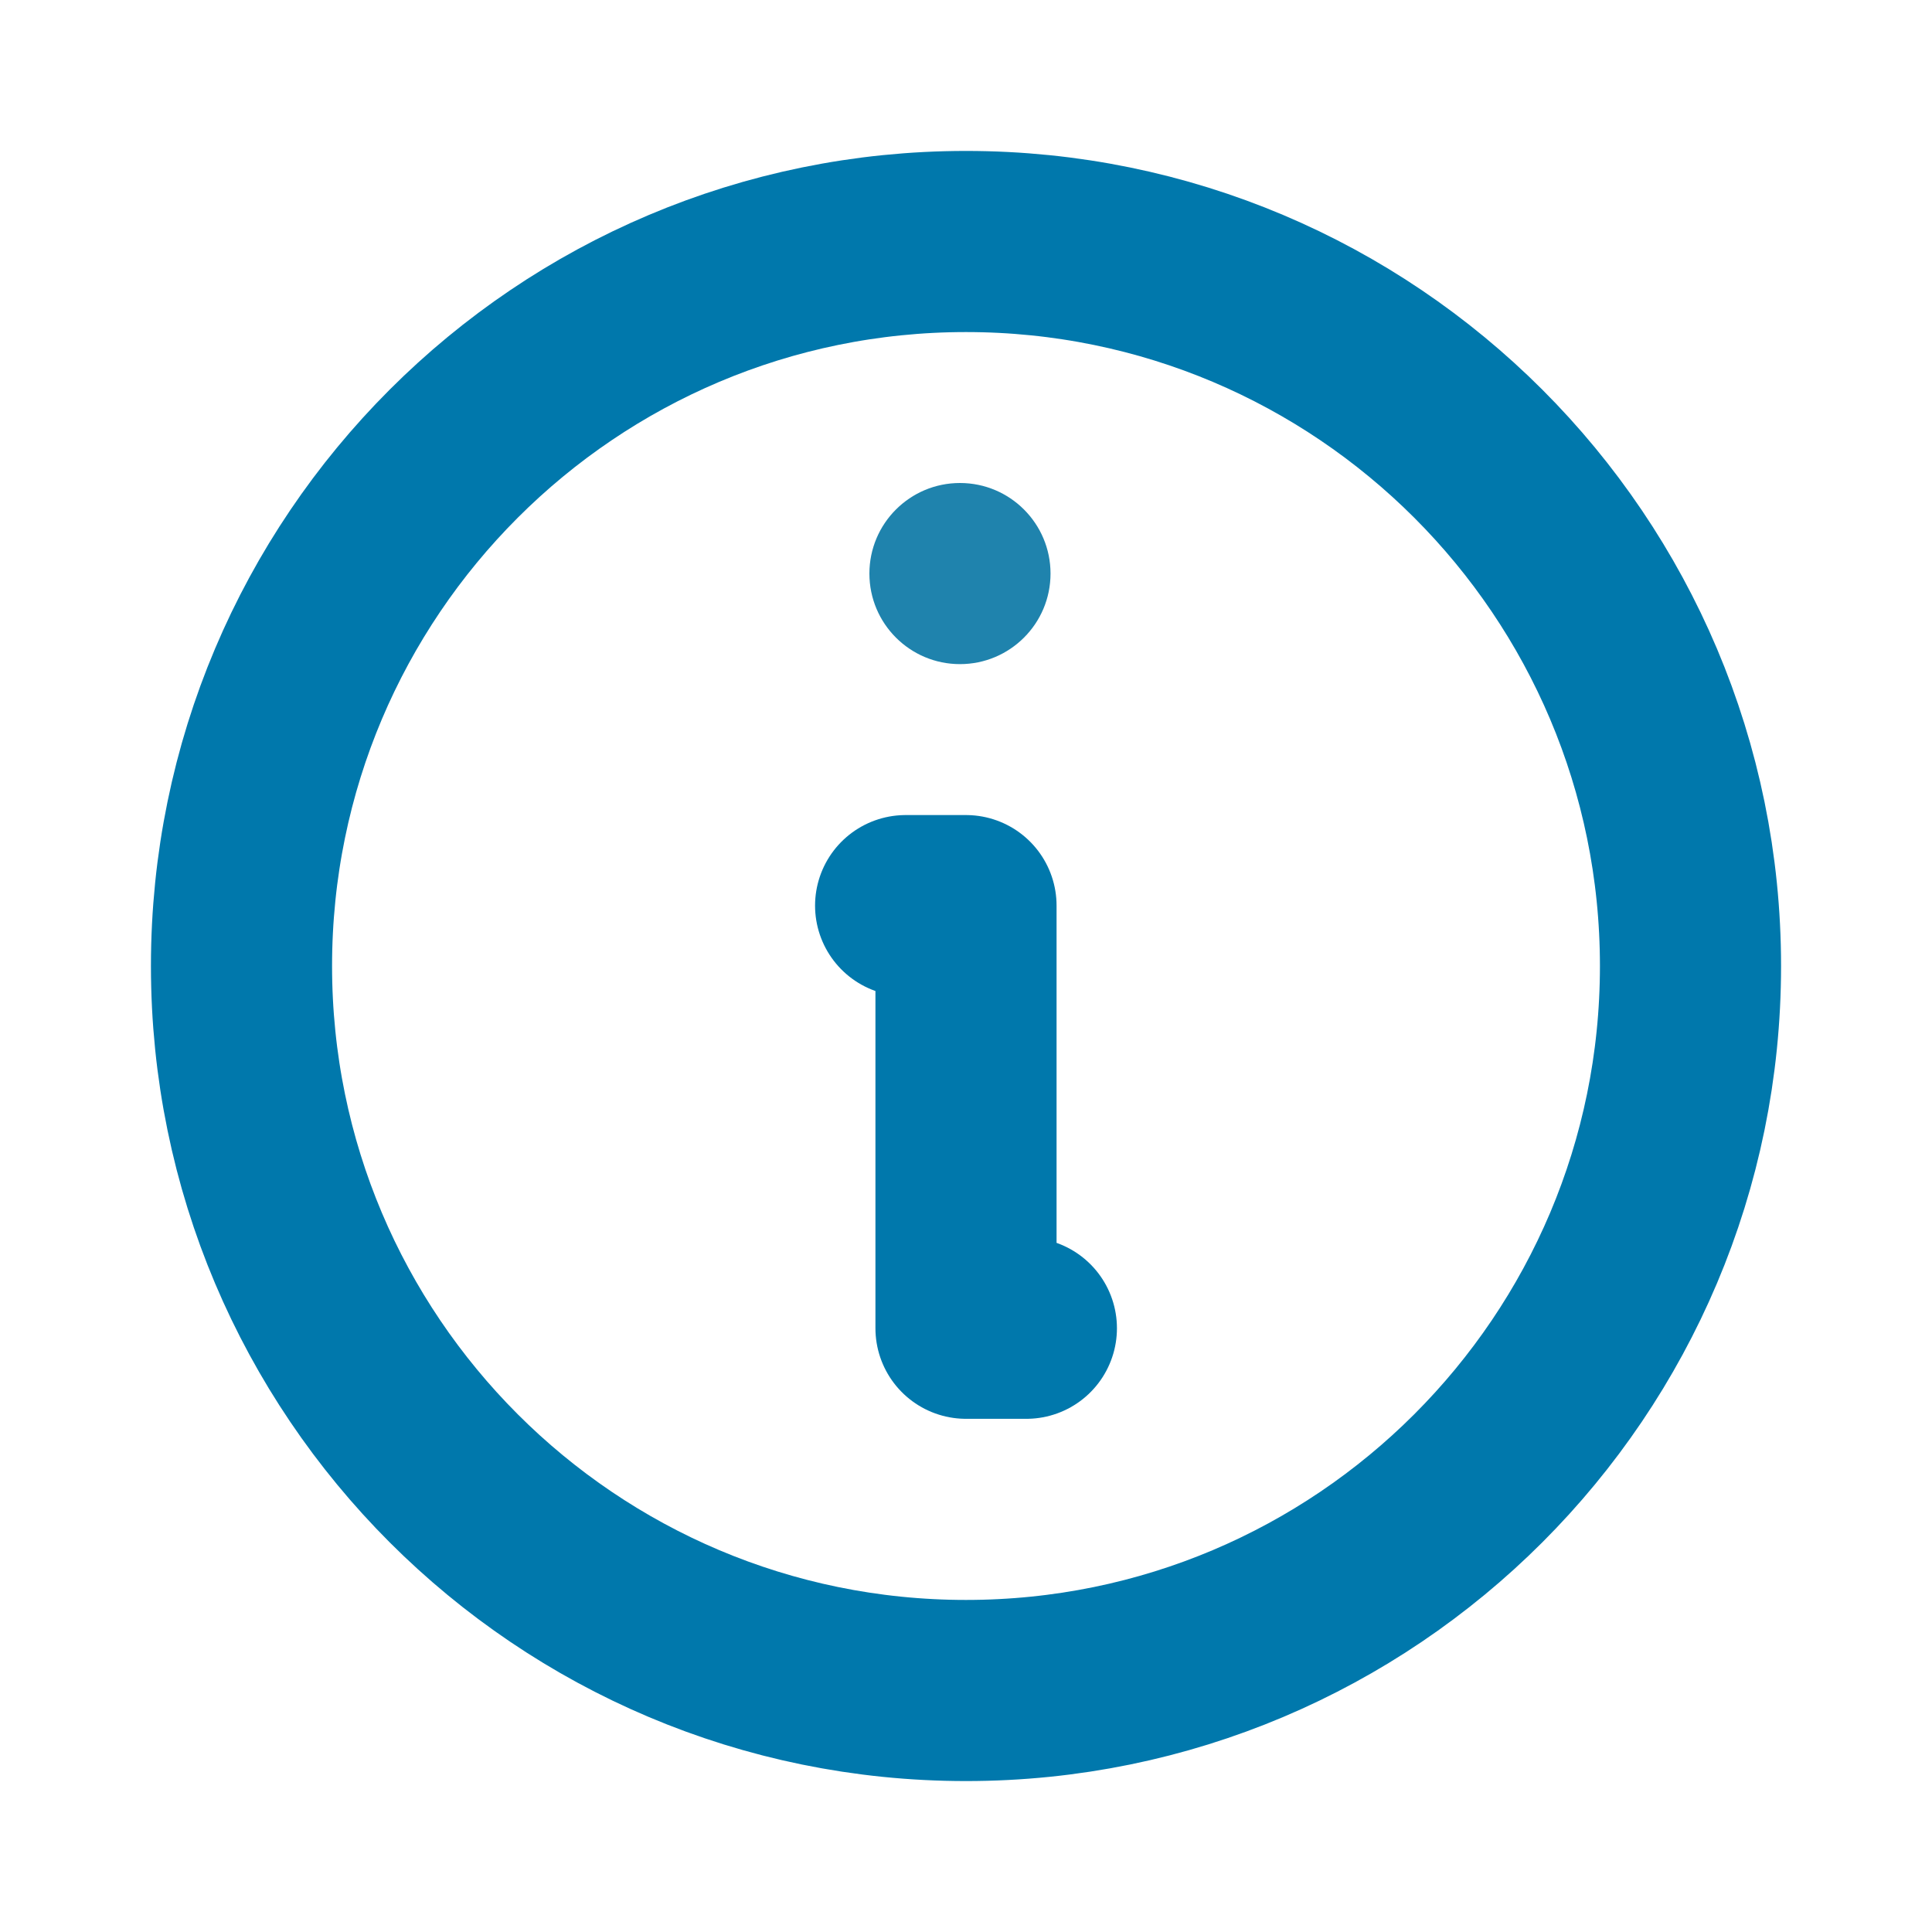
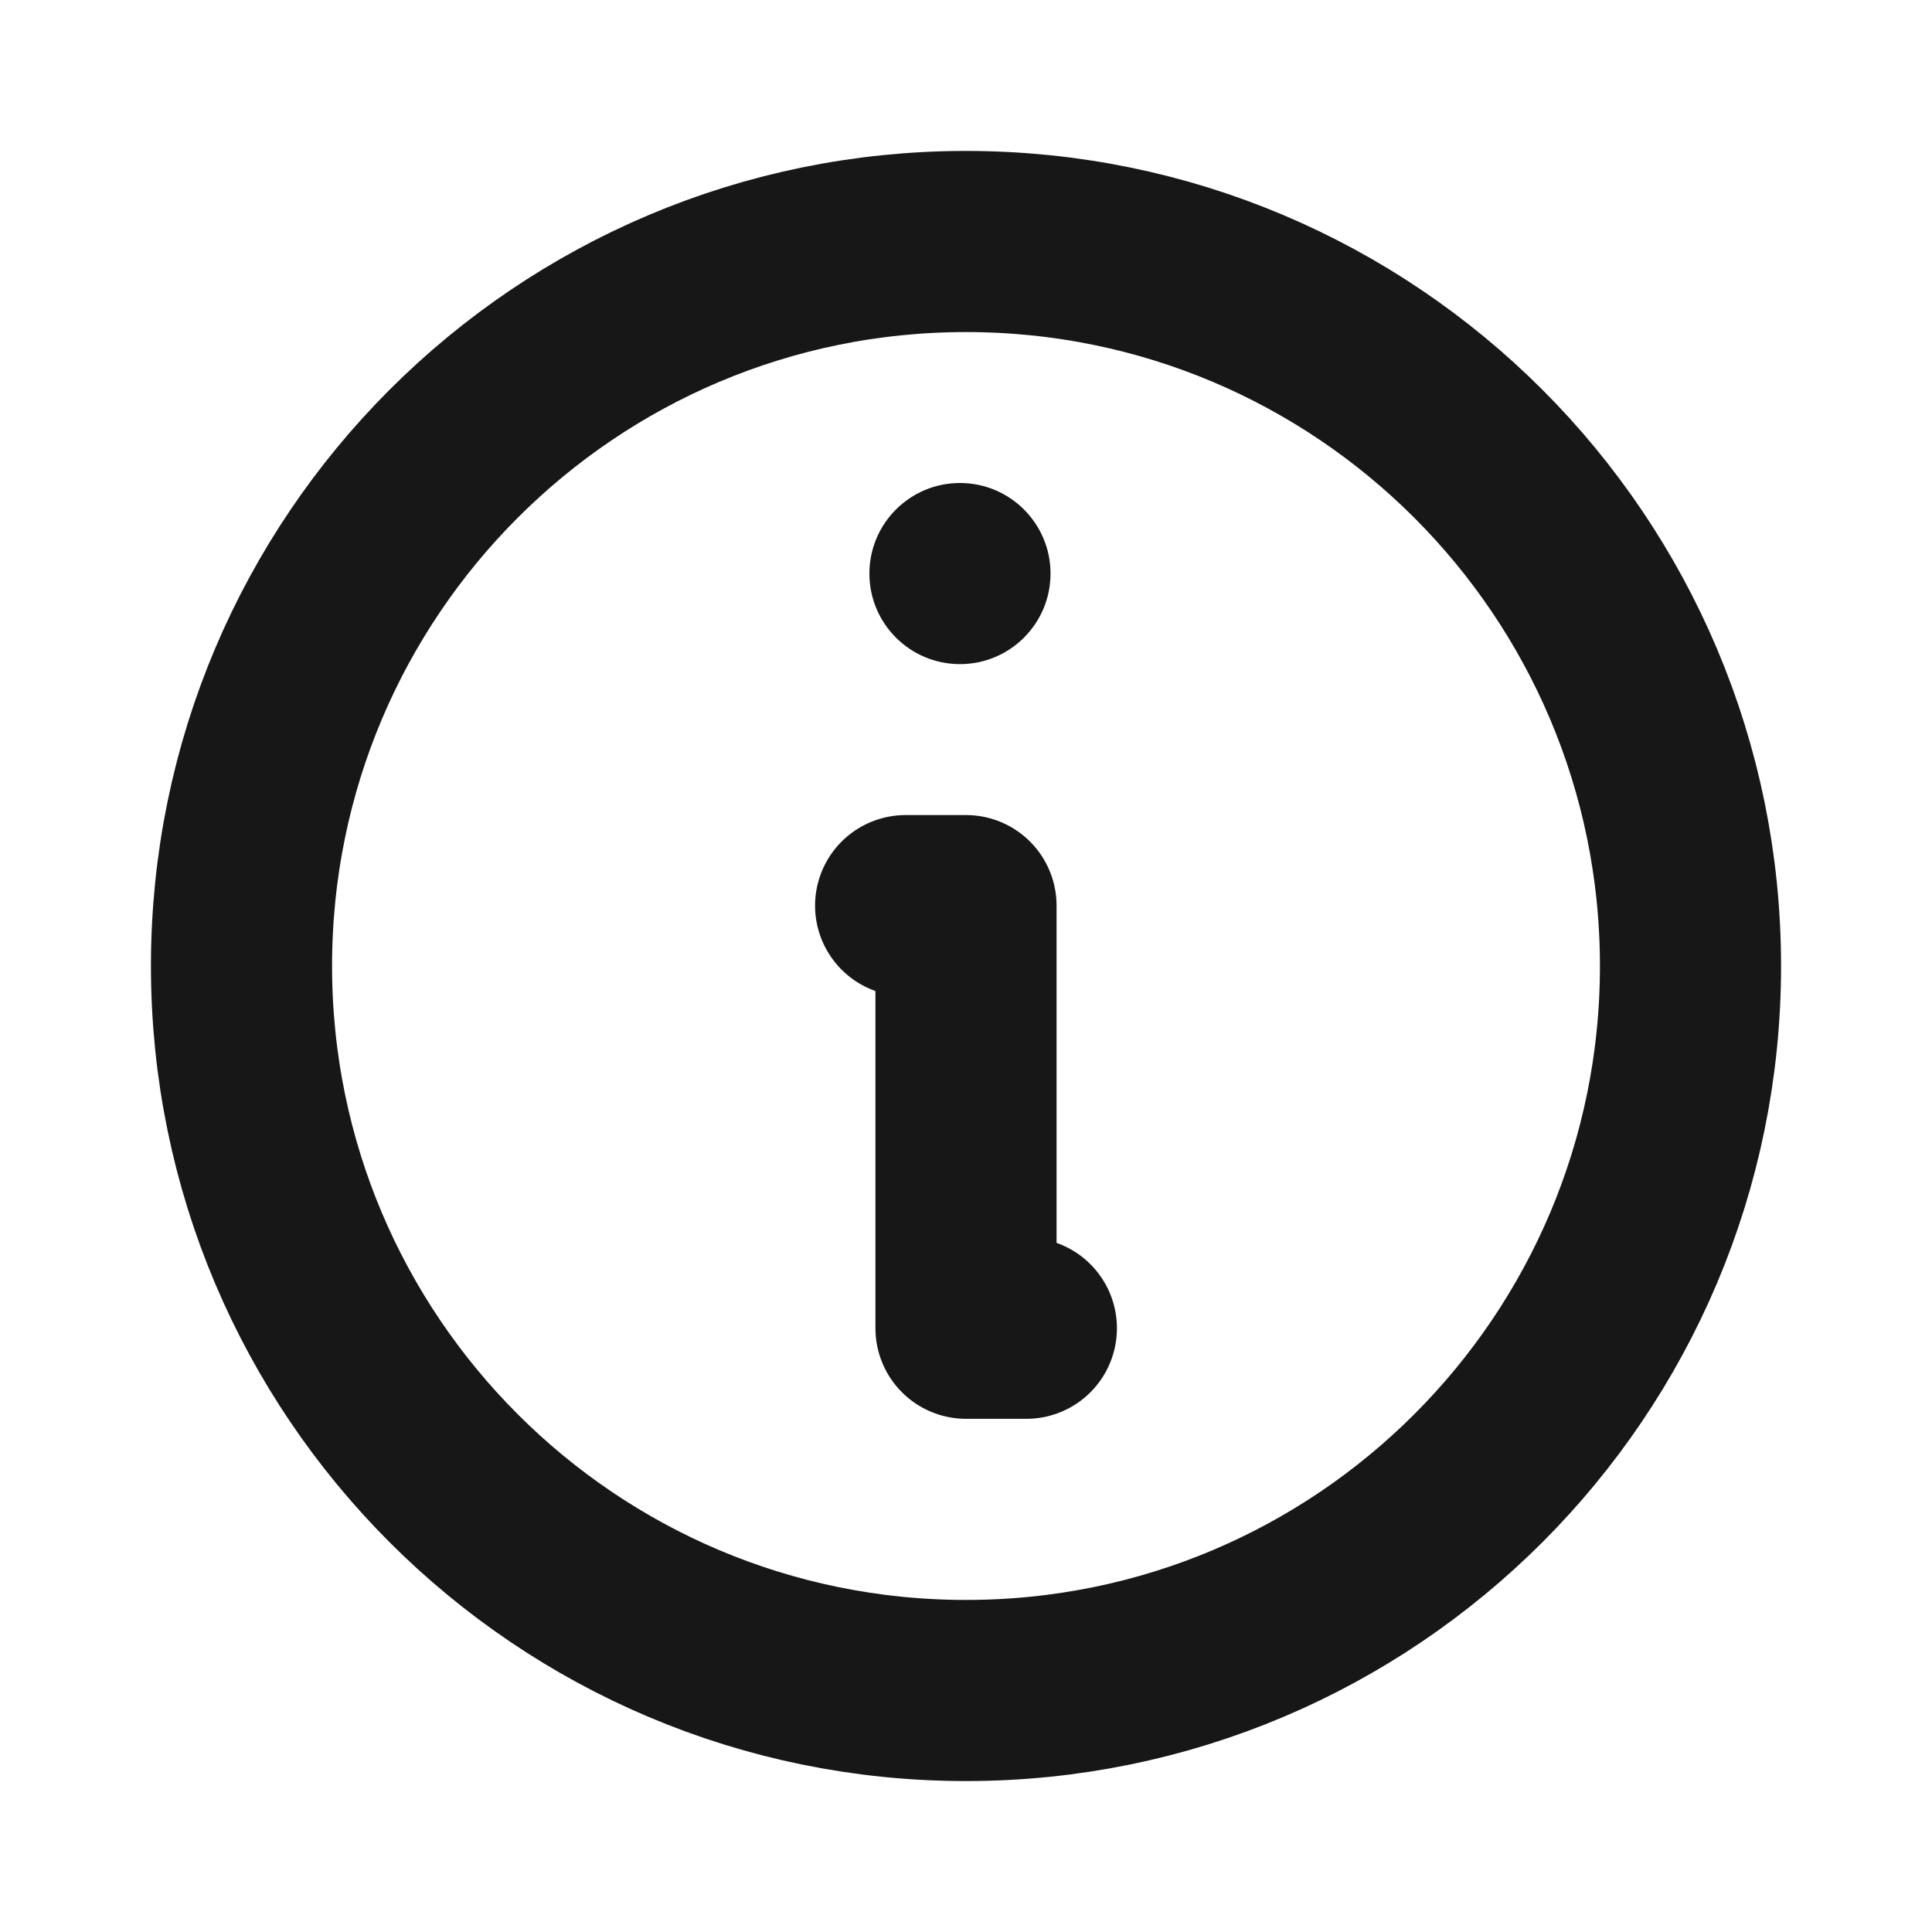
<svg xmlns="http://www.w3.org/2000/svg" xml:space="preserve" fill="none" viewBox="0 0 16 16">
-   <path stroke="#0078AC" stroke-linecap="round" stroke-linejoin="round" stroke-width="1.5" d="M8 14A6 6 0 1 0 8 2a6 6 0 0 0 0 12" />
-   <path stroke="#0078AC" stroke-linecap="round" stroke-linejoin="round" stroke-width="1.5" d="M7.5 7.5H8V11h.5" />
-   <path fill="#1F83AD" d="M7.95 5.5a.75.75 0 1 0 0-1.5.75.75 0 0 0 0 1.5" />
+   <path stroke="#171717" stroke-linecap="round" stroke-linejoin="round" stroke-width="1.5" d="M8 14A6 6 0 1 0 8 2a6 6 0 0 0 0 12" />
+   <path stroke="#171717" stroke-linecap="round" stroke-linejoin="round" stroke-width="1.5" d="M7.5 7.5H8V11h.5" />
+   <path fill="#171717" d="M7.95 5.5a.75.75 0 1 0 0-1.5.75.75 0 0 0 0 1.5" />
</svg>
